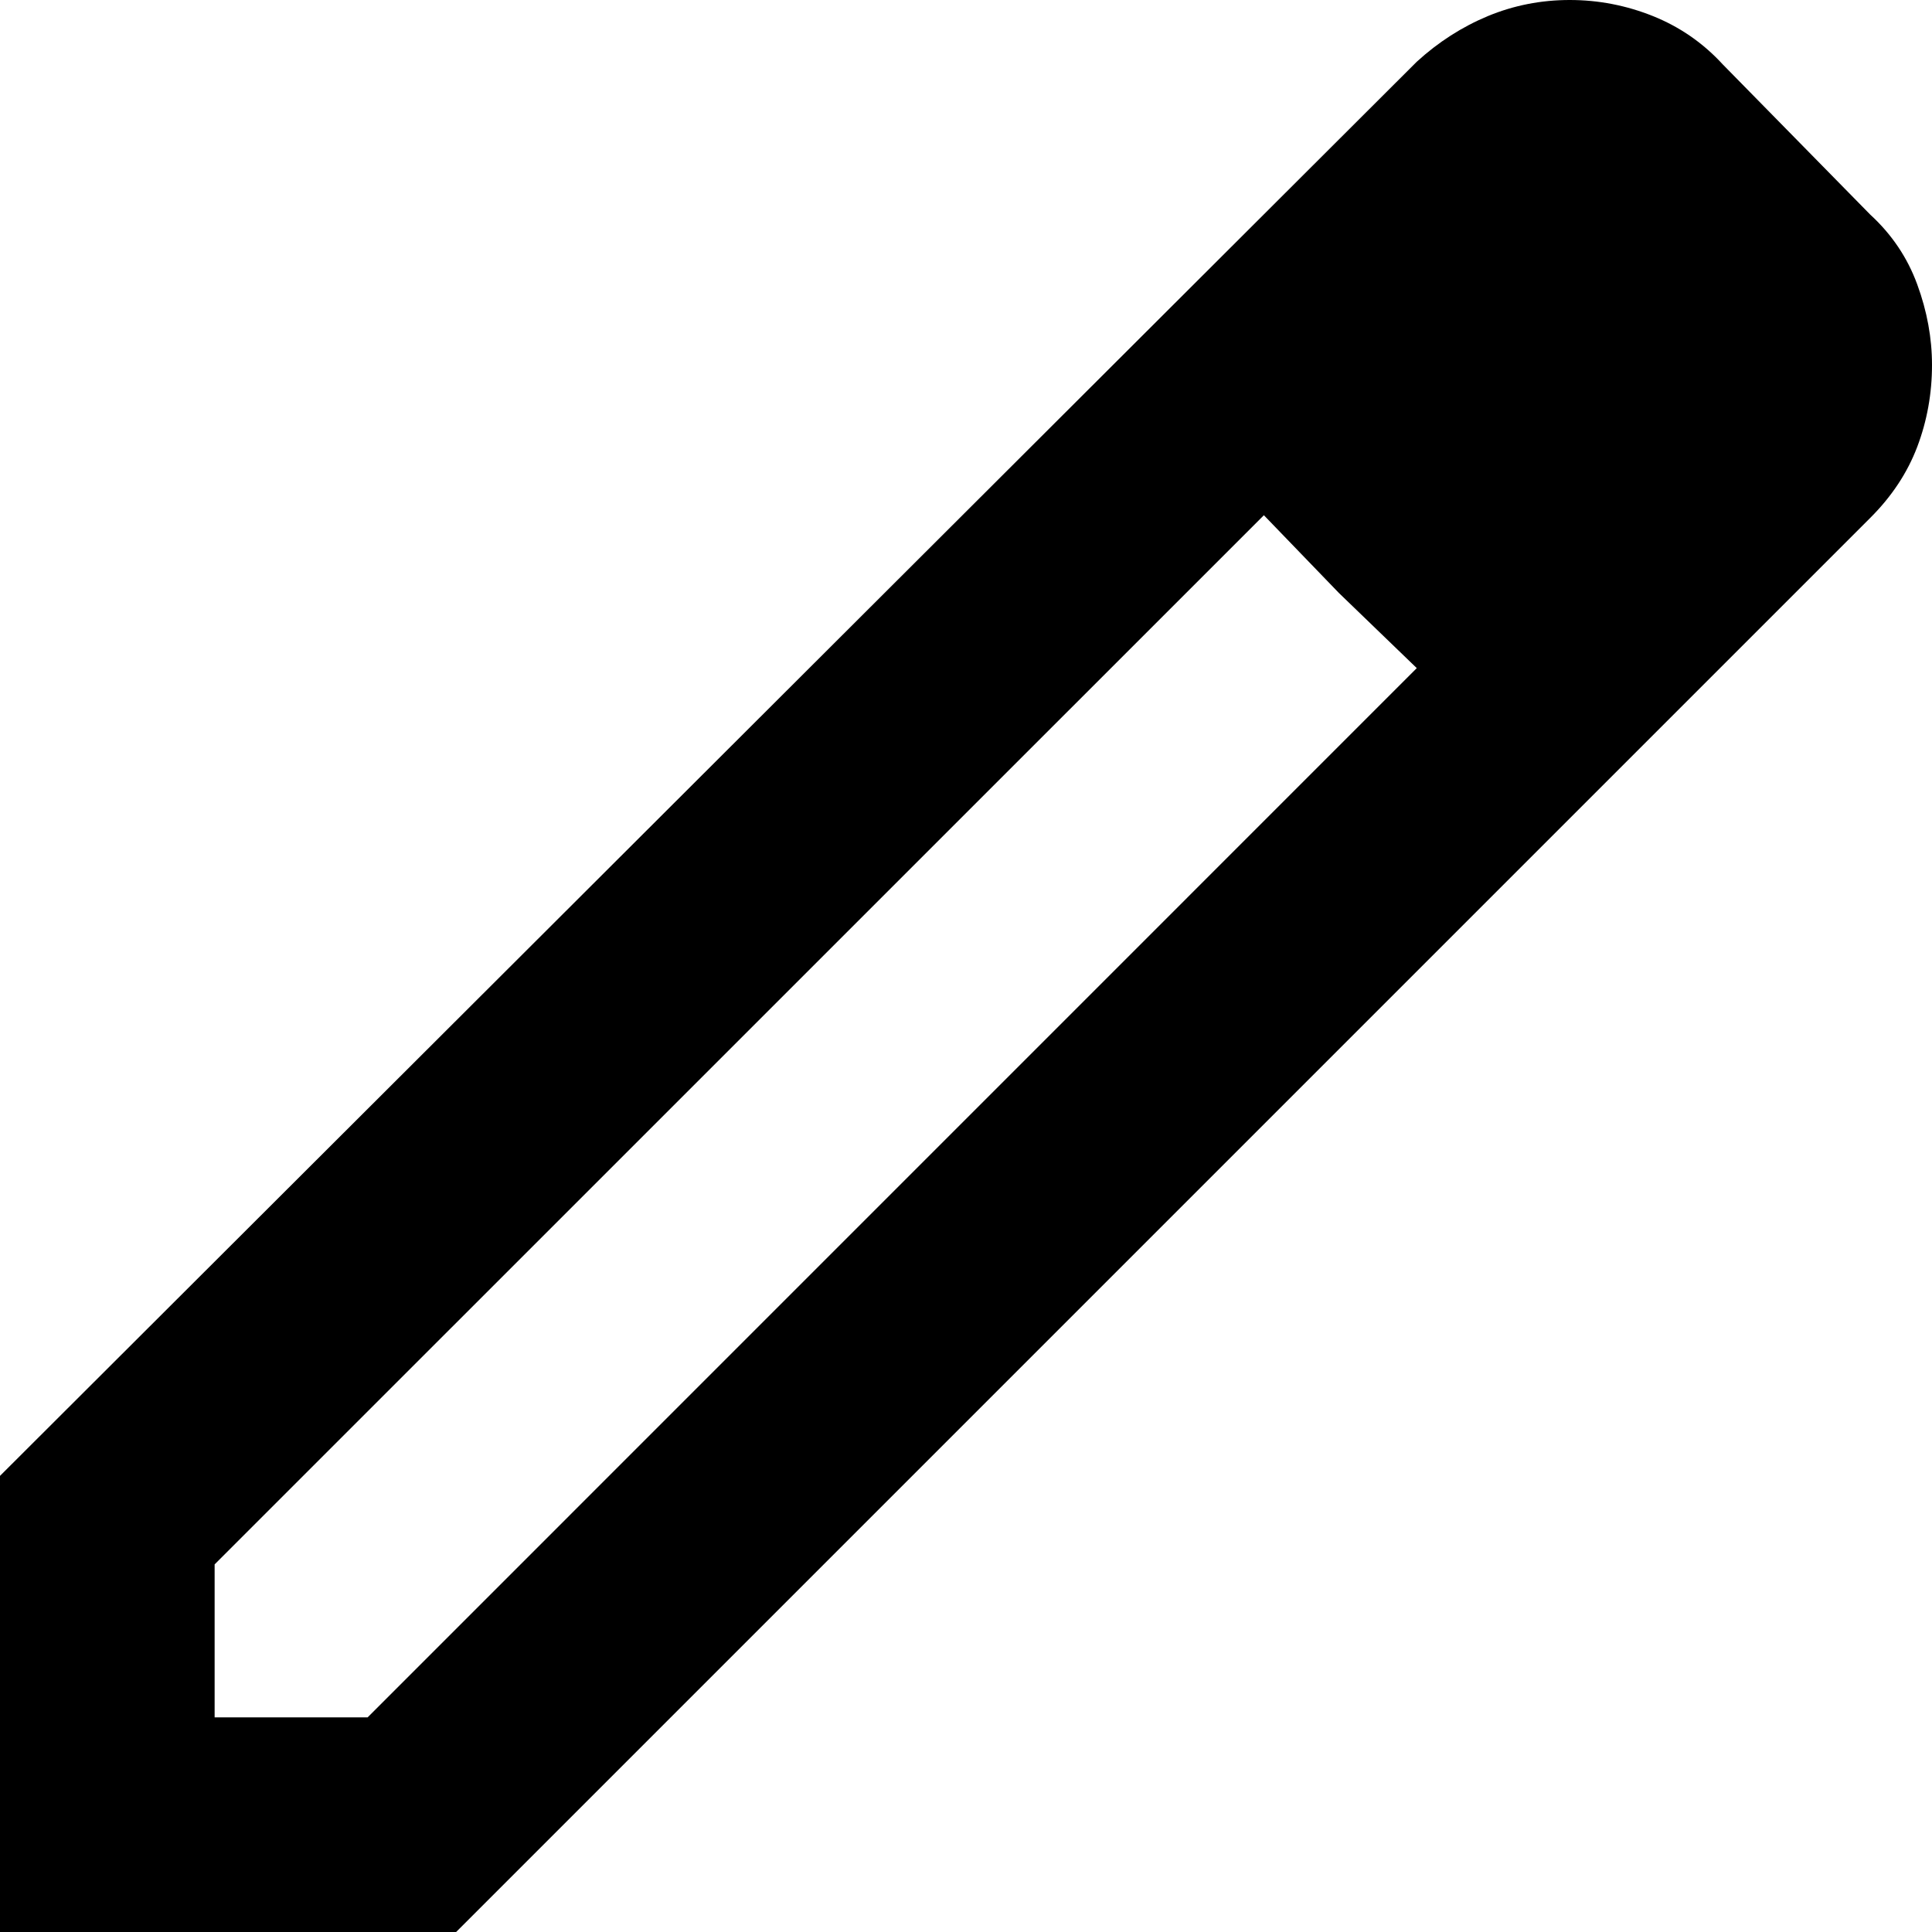
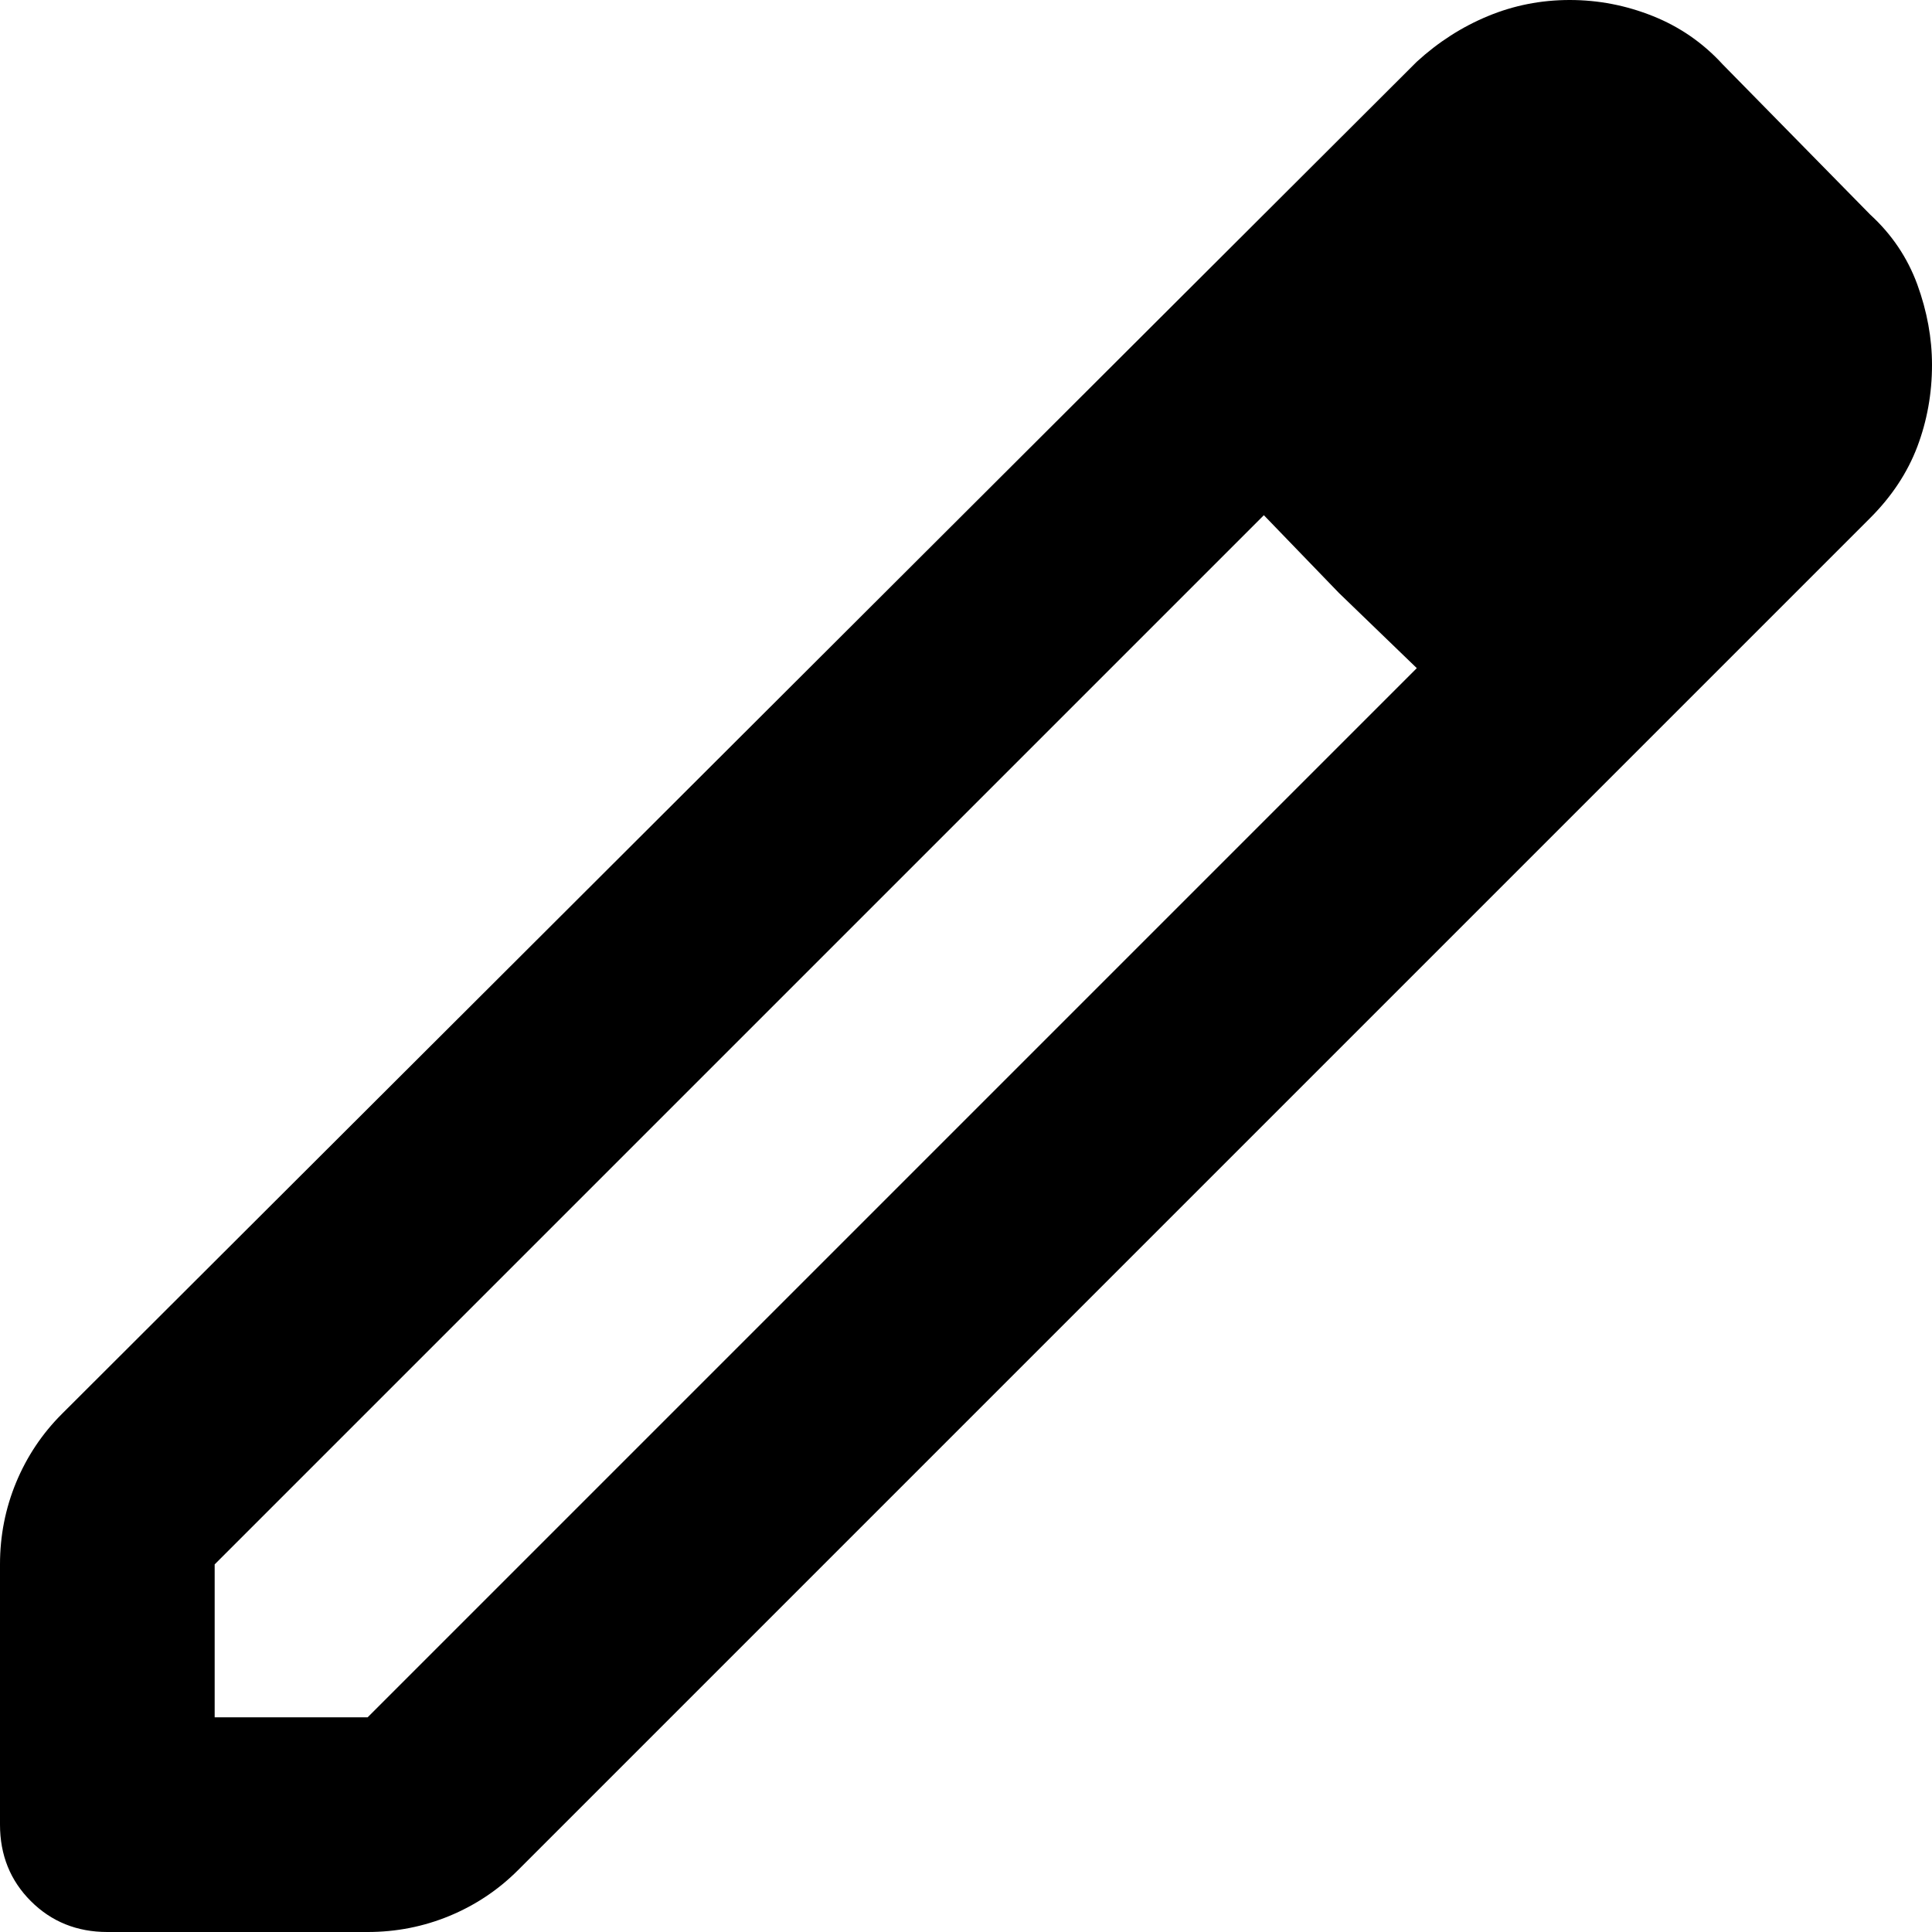
- <svg xmlns="http://www.w3.org/2000/svg" viewBox="0 0 22 22" fill="currentColor">
-   <path d="M2.444 19.556H4.186L16.133 7.608L14.392 5.867L2.444 17.814V19.556ZM0 22V16.806L16.133 0.703C16.378 0.479 16.648 0.306 16.943 0.183C17.238 0.061 17.549 0 17.875 0C18.201 0 18.517 0.061 18.822 0.183C19.128 0.306 19.393 0.489 19.617 0.733L21.297 2.444C21.542 2.669 21.72 2.933 21.832 3.239C21.944 3.544 22 3.85 22 4.156C22 4.481 21.944 4.792 21.832 5.088C21.72 5.383 21.542 5.653 21.297 5.897L5.194 22H0ZM15.247 6.753L14.392 5.867L16.133 7.608L15.247 6.753Z" fill="currentColor" />
+ <svg xmlns="http://www.w3.org/2000/svg" width="18" height="18" viewBox="0 0 18 18" fill="currentColor">
+   <path d="M2 16H3.425L13.2 6.225L11.775 4.8L2 14.575V16ZM1 18C0.717 18 0.479 17.904 0.287 17.712C0.096 17.521 0 17.283 0 17V14.575C0 14.308 0.05 14.054 0.15 13.812C0.25 13.571 0.392 13.358 0.575 13.175L13.2 0.575C13.4 0.392 13.621 0.25 13.863 0.15C14.104 0.05 14.358 0 14.625 0C14.892 0 15.15 0.05 15.4 0.15C15.65 0.25 15.867 0.4 16.05 0.6L17.425 2C17.625 2.183 17.771 2.4 17.863 2.65C17.954 2.9 18 3.15 18 3.4C18 3.667 17.954 3.921 17.863 4.162C17.771 4.404 17.625 4.625 17.425 4.825L4.825 17.425C4.642 17.608 4.429 17.75 4.188 17.85C3.946 17.95 3.692 18 3.425 18H1ZM12.475 5.525L11.775 4.8L13.2 6.225L12.475 5.525Z" />
</svg>
